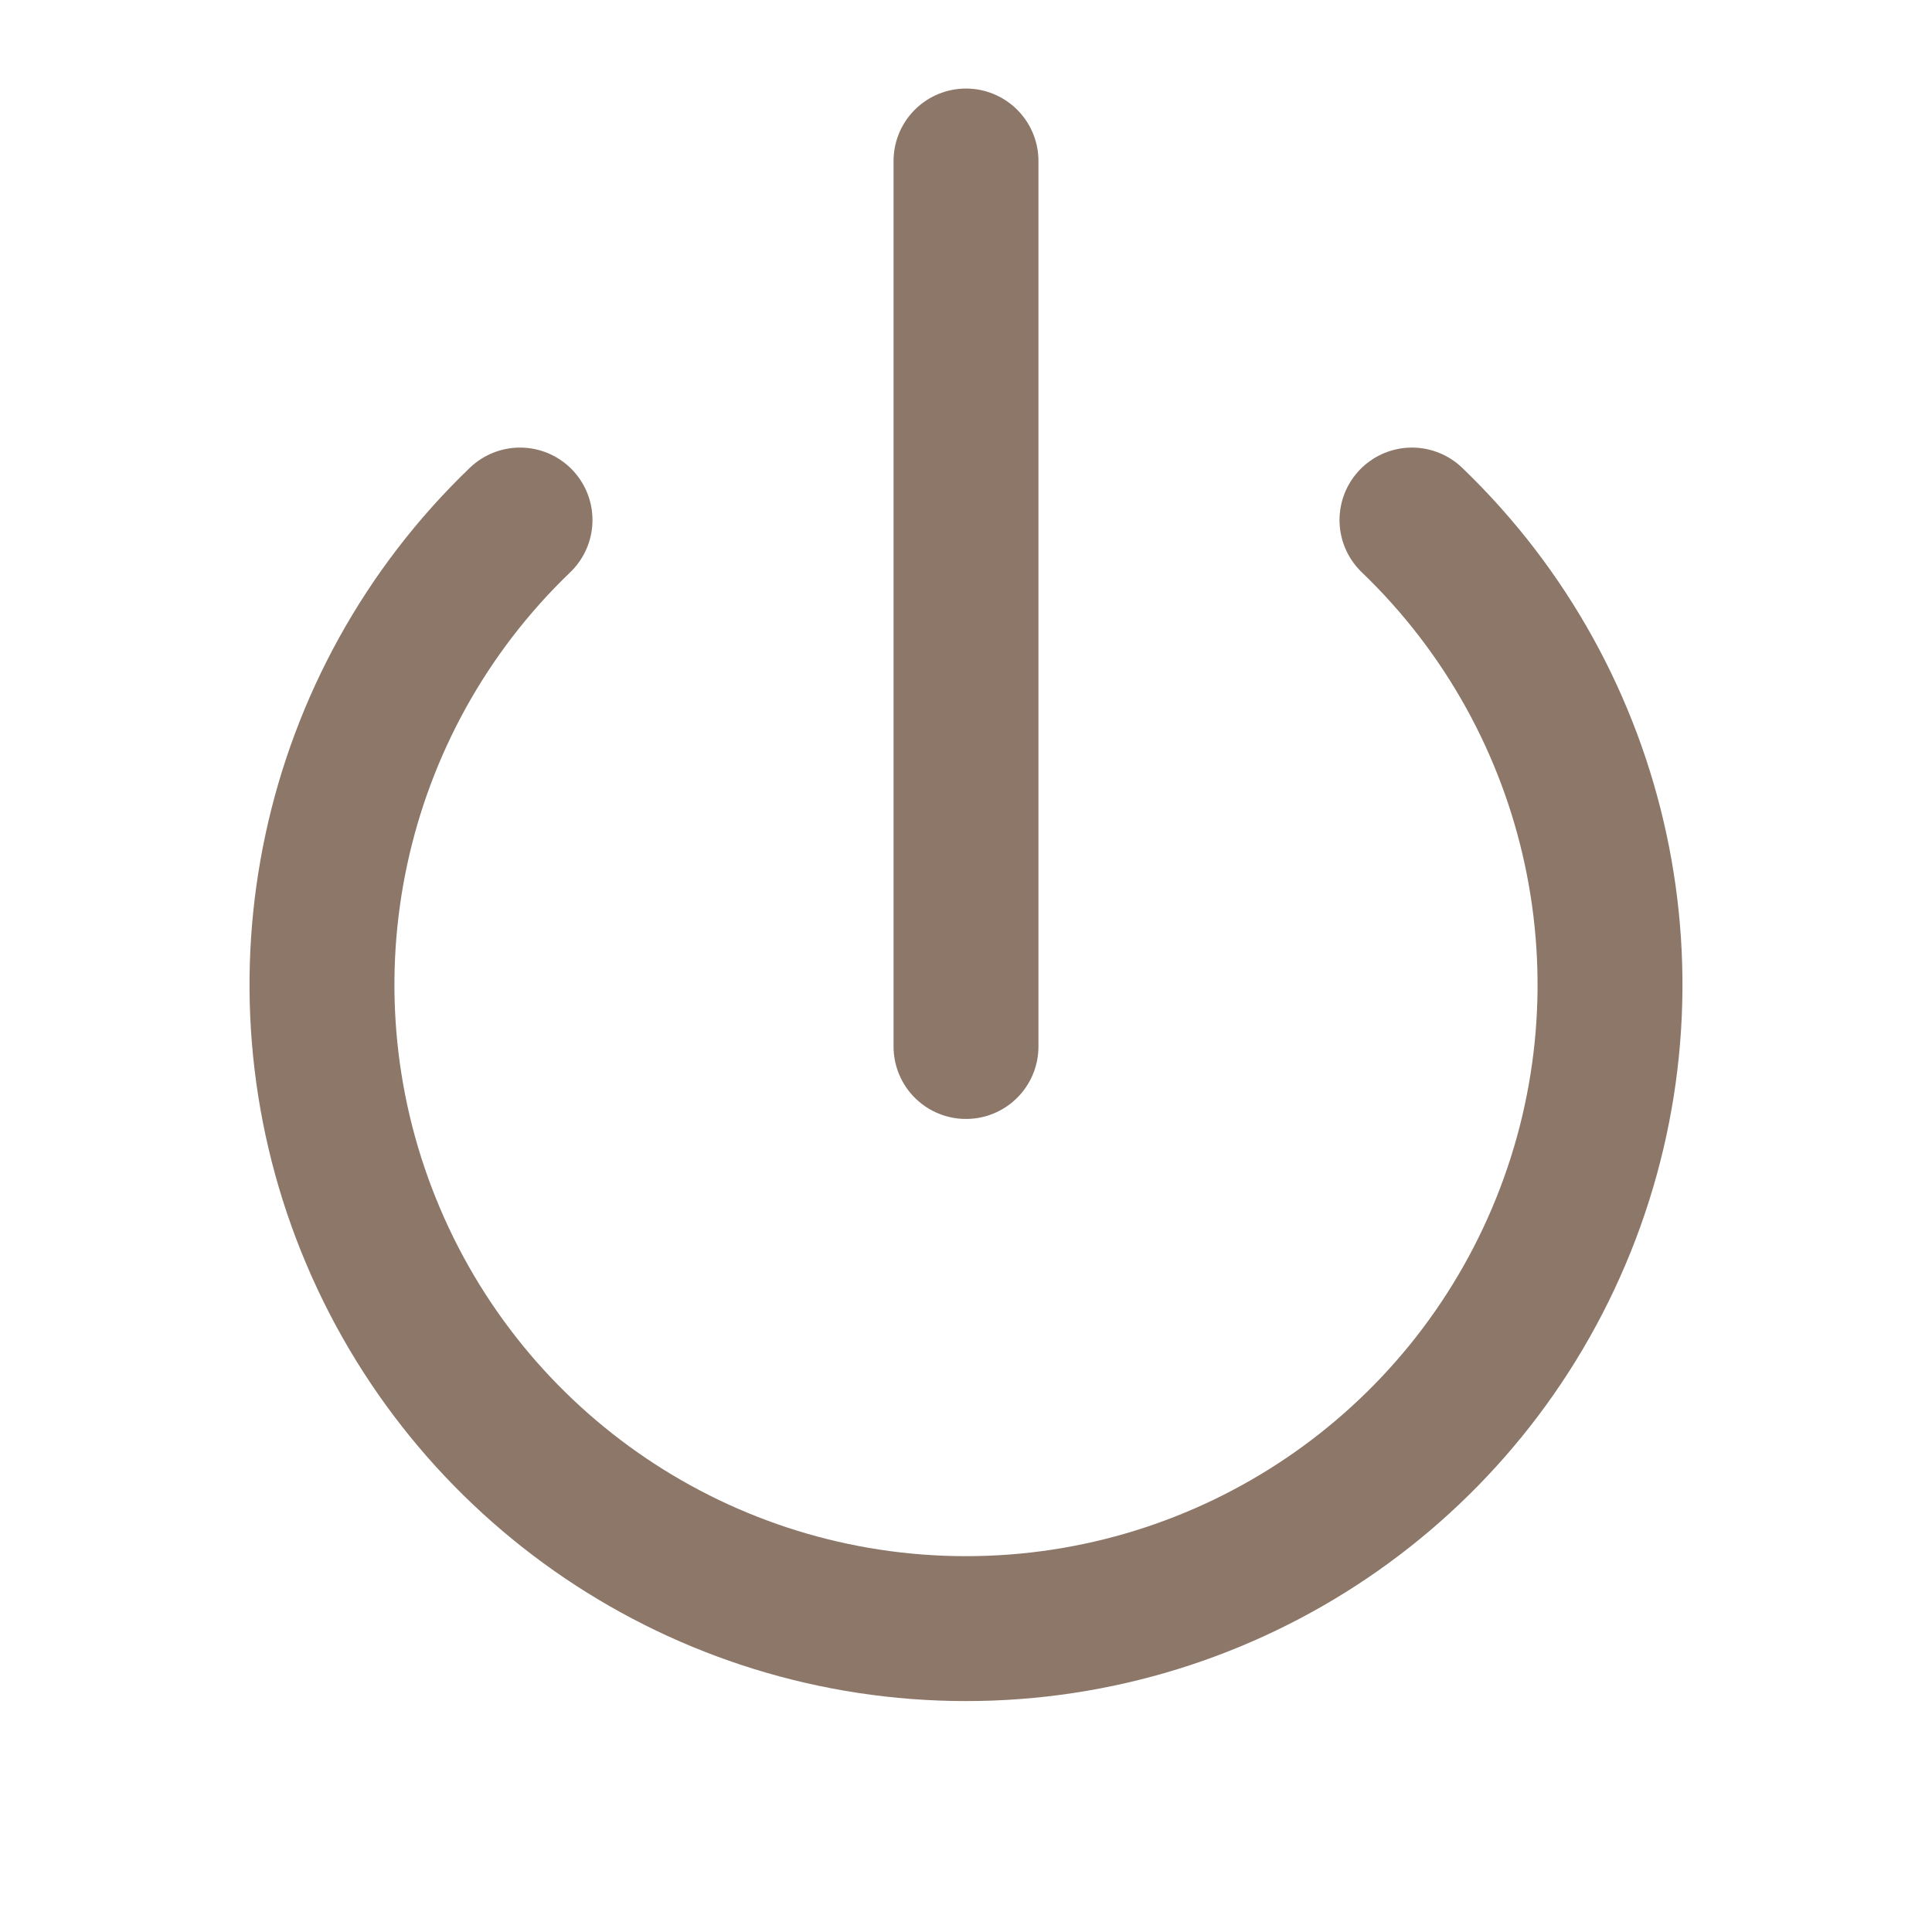
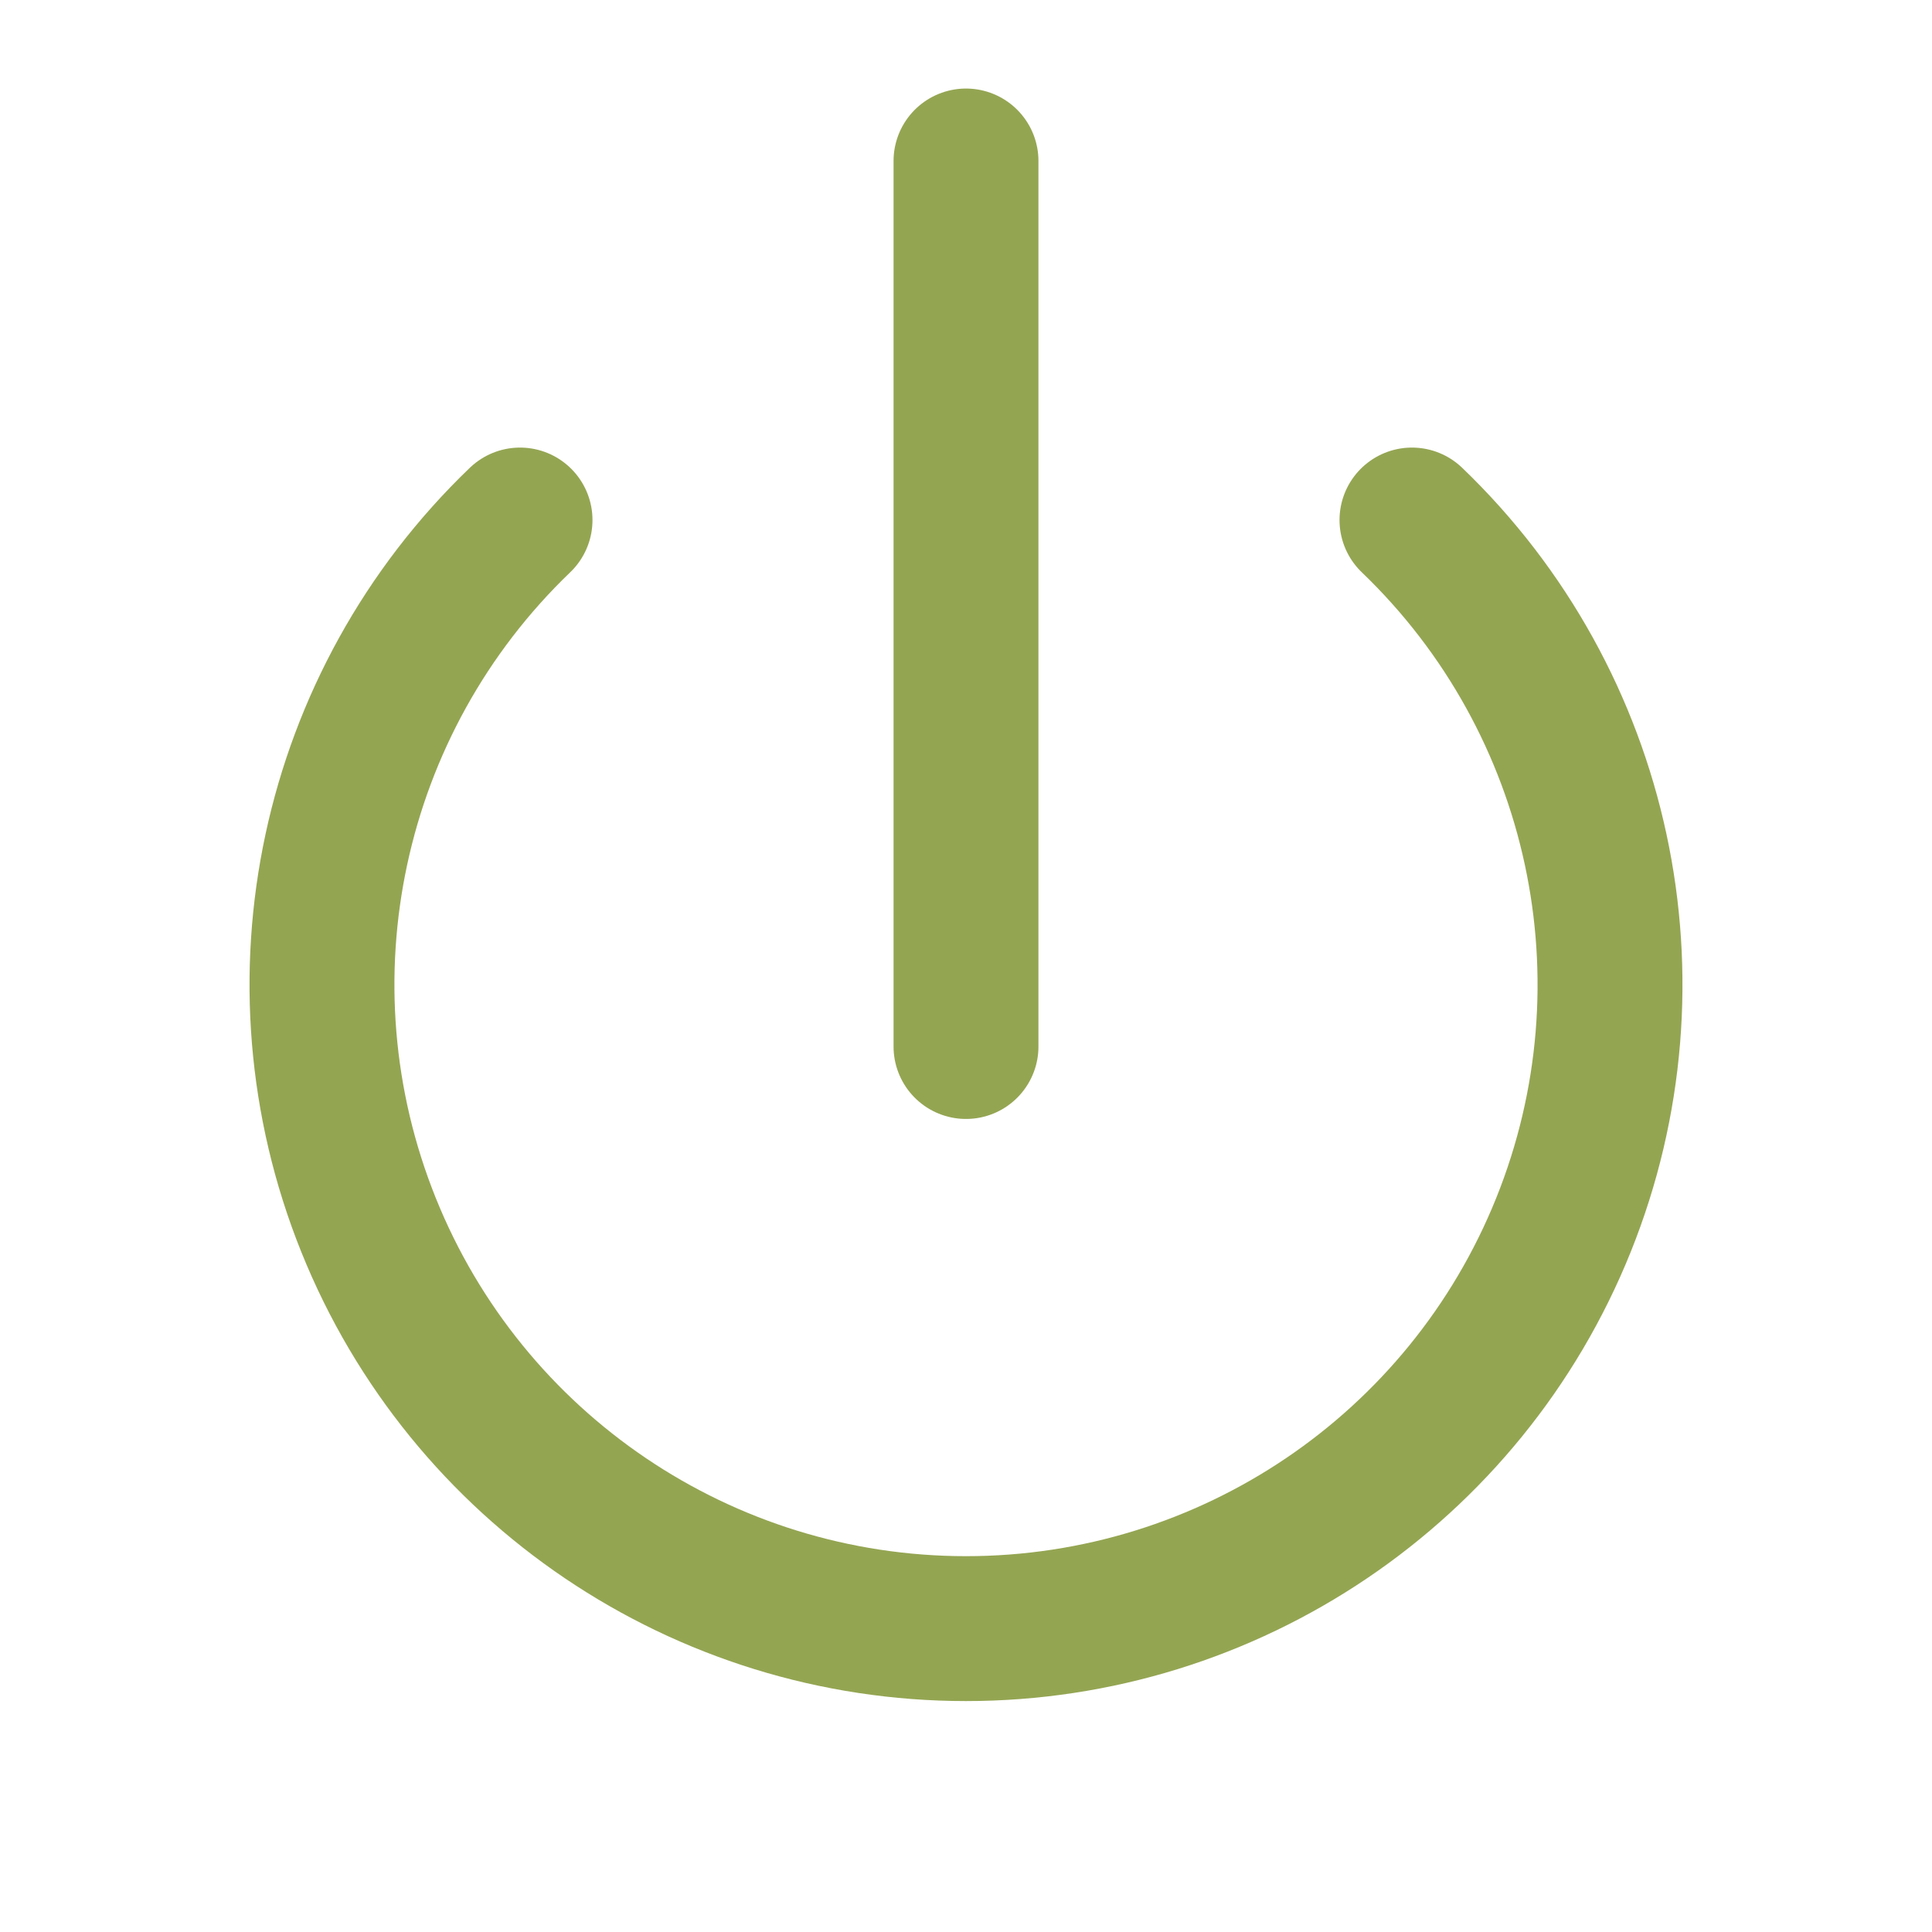
- <svg xmlns="http://www.w3.org/2000/svg" viewBox="0 0 24 24" fill="none" stroke="#8C7769" stroke-width="1.8" stroke-linecap="round" stroke-linejoin="round">
+ <svg xmlns="http://www.w3.org/2000/svg" viewBox="0 0 24 24" fill="none" stroke="#94A552" stroke-width="1.8" stroke-linecap="round" stroke-linejoin="round">
  <path d="M6.46 6.46a8 8 0 1 0 11.08 0" />
  <line x1="12" y1="2" x2="12" y2="13" />
</svg>
